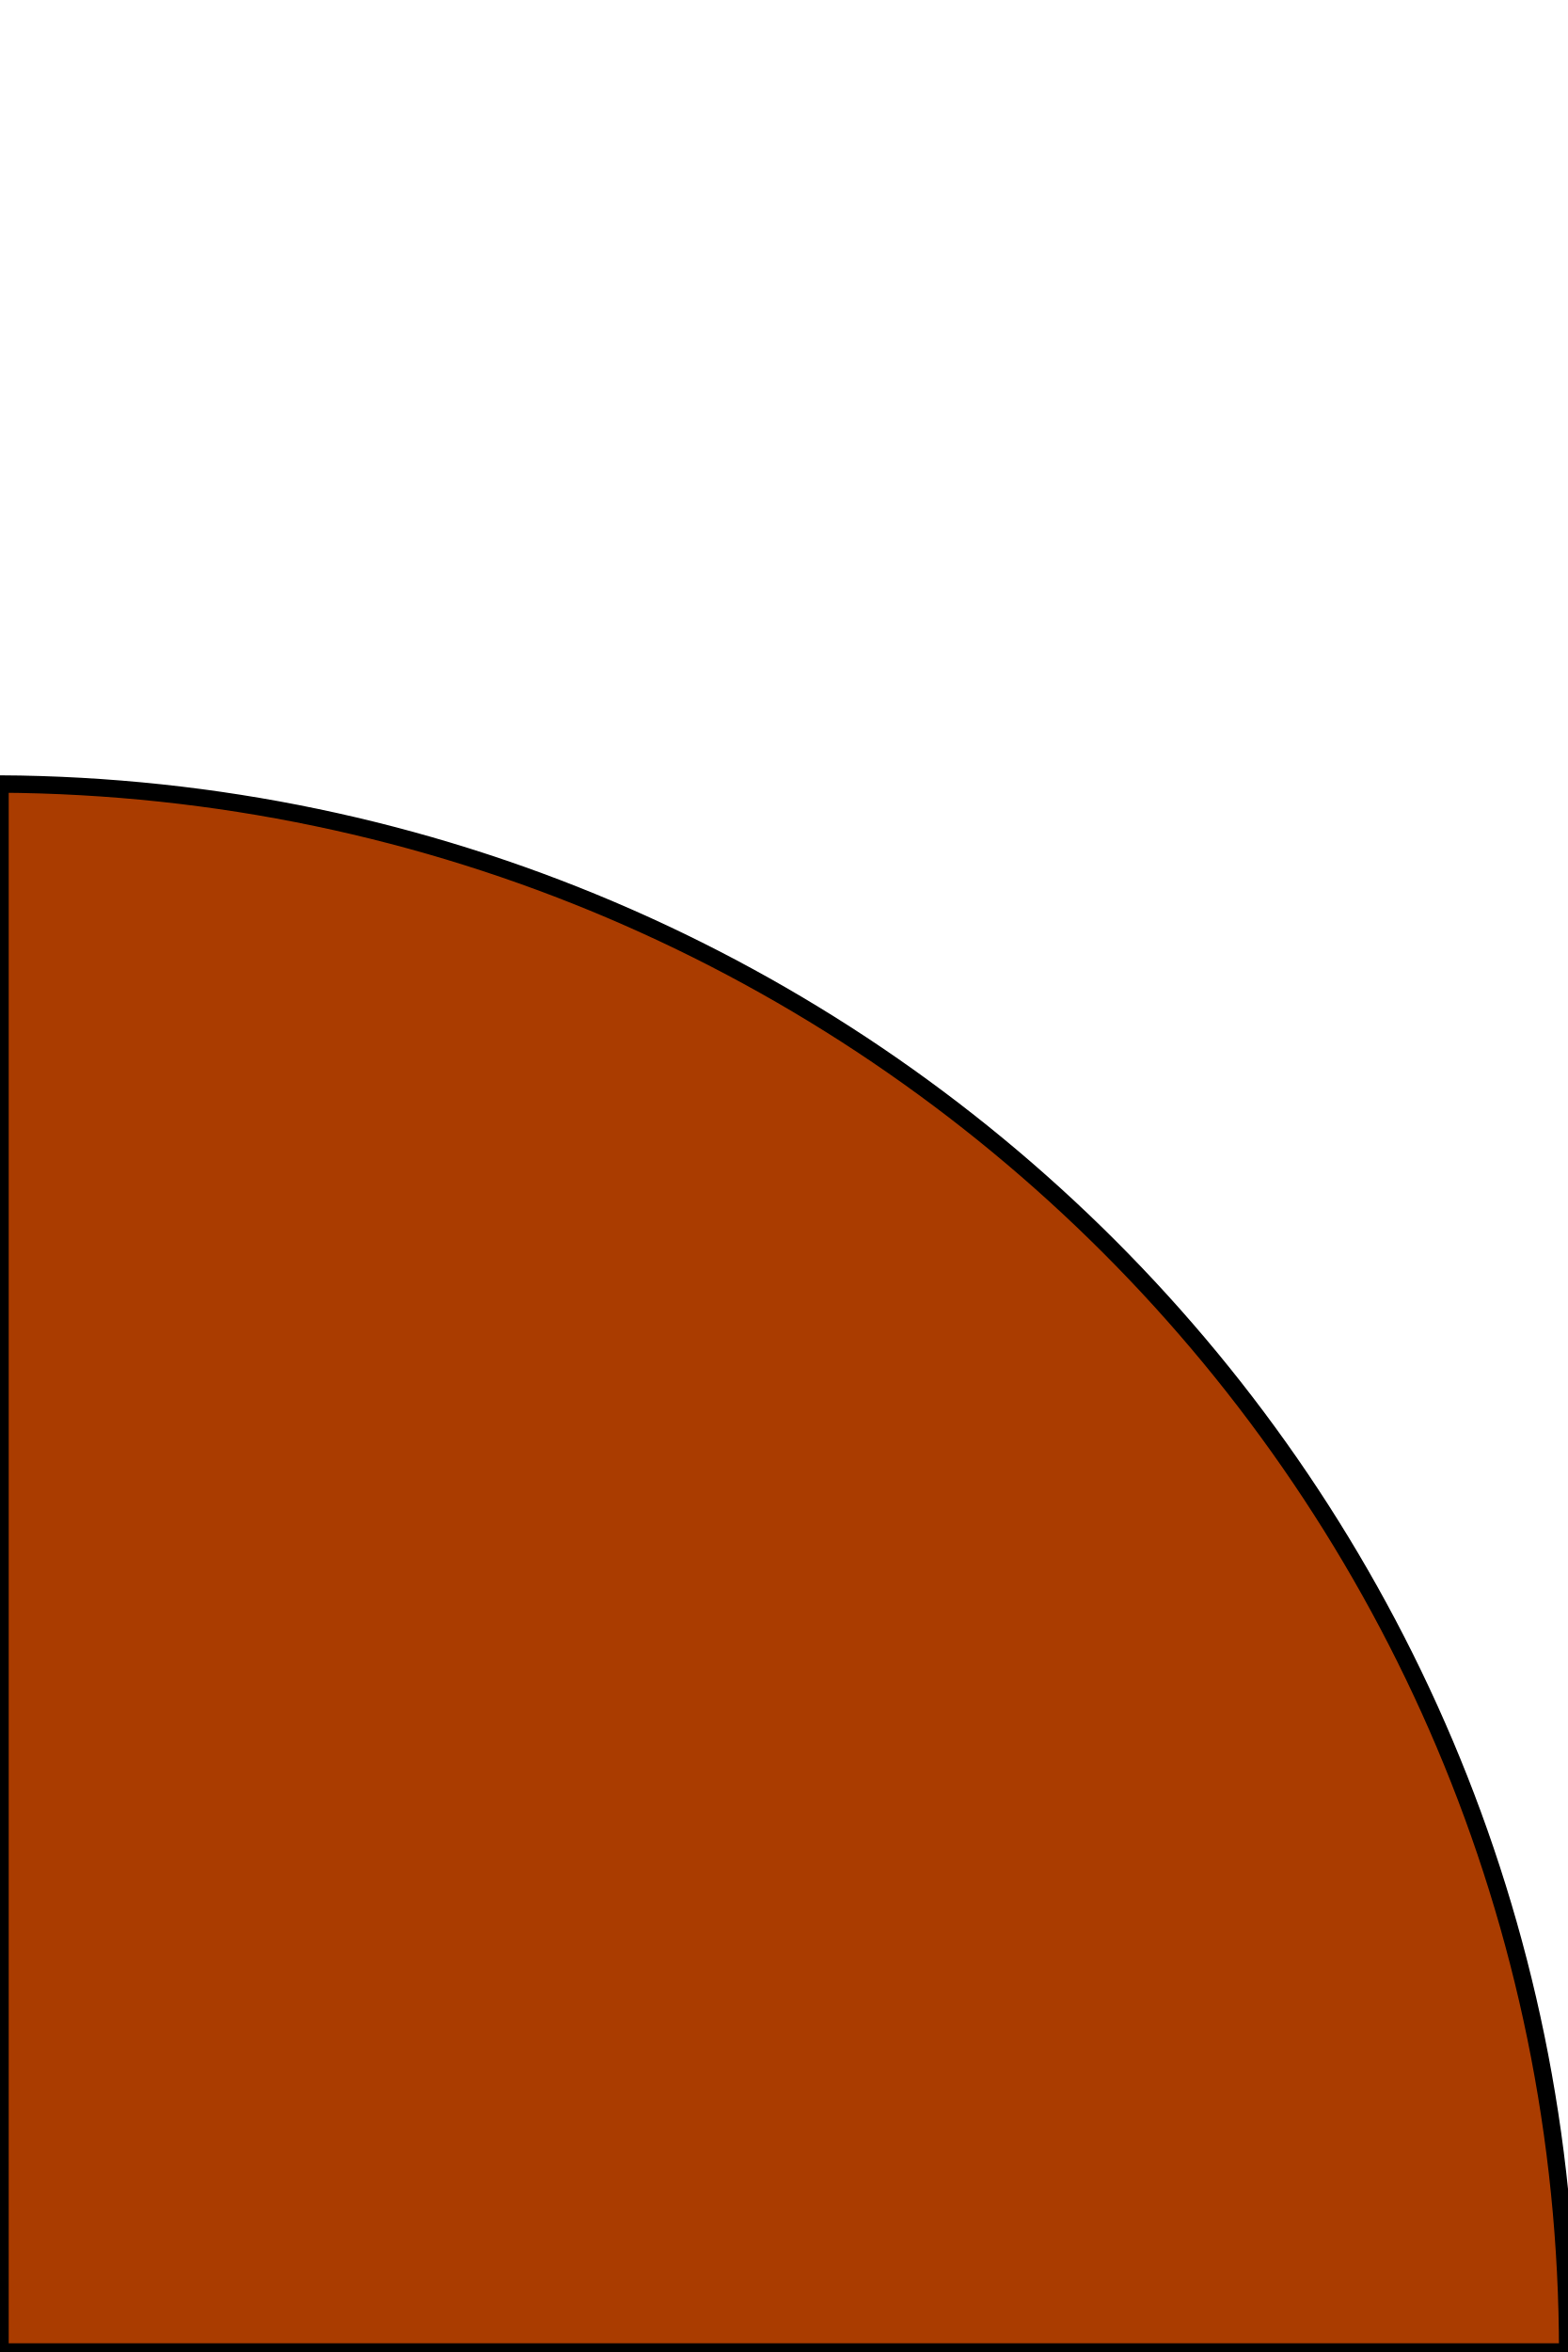
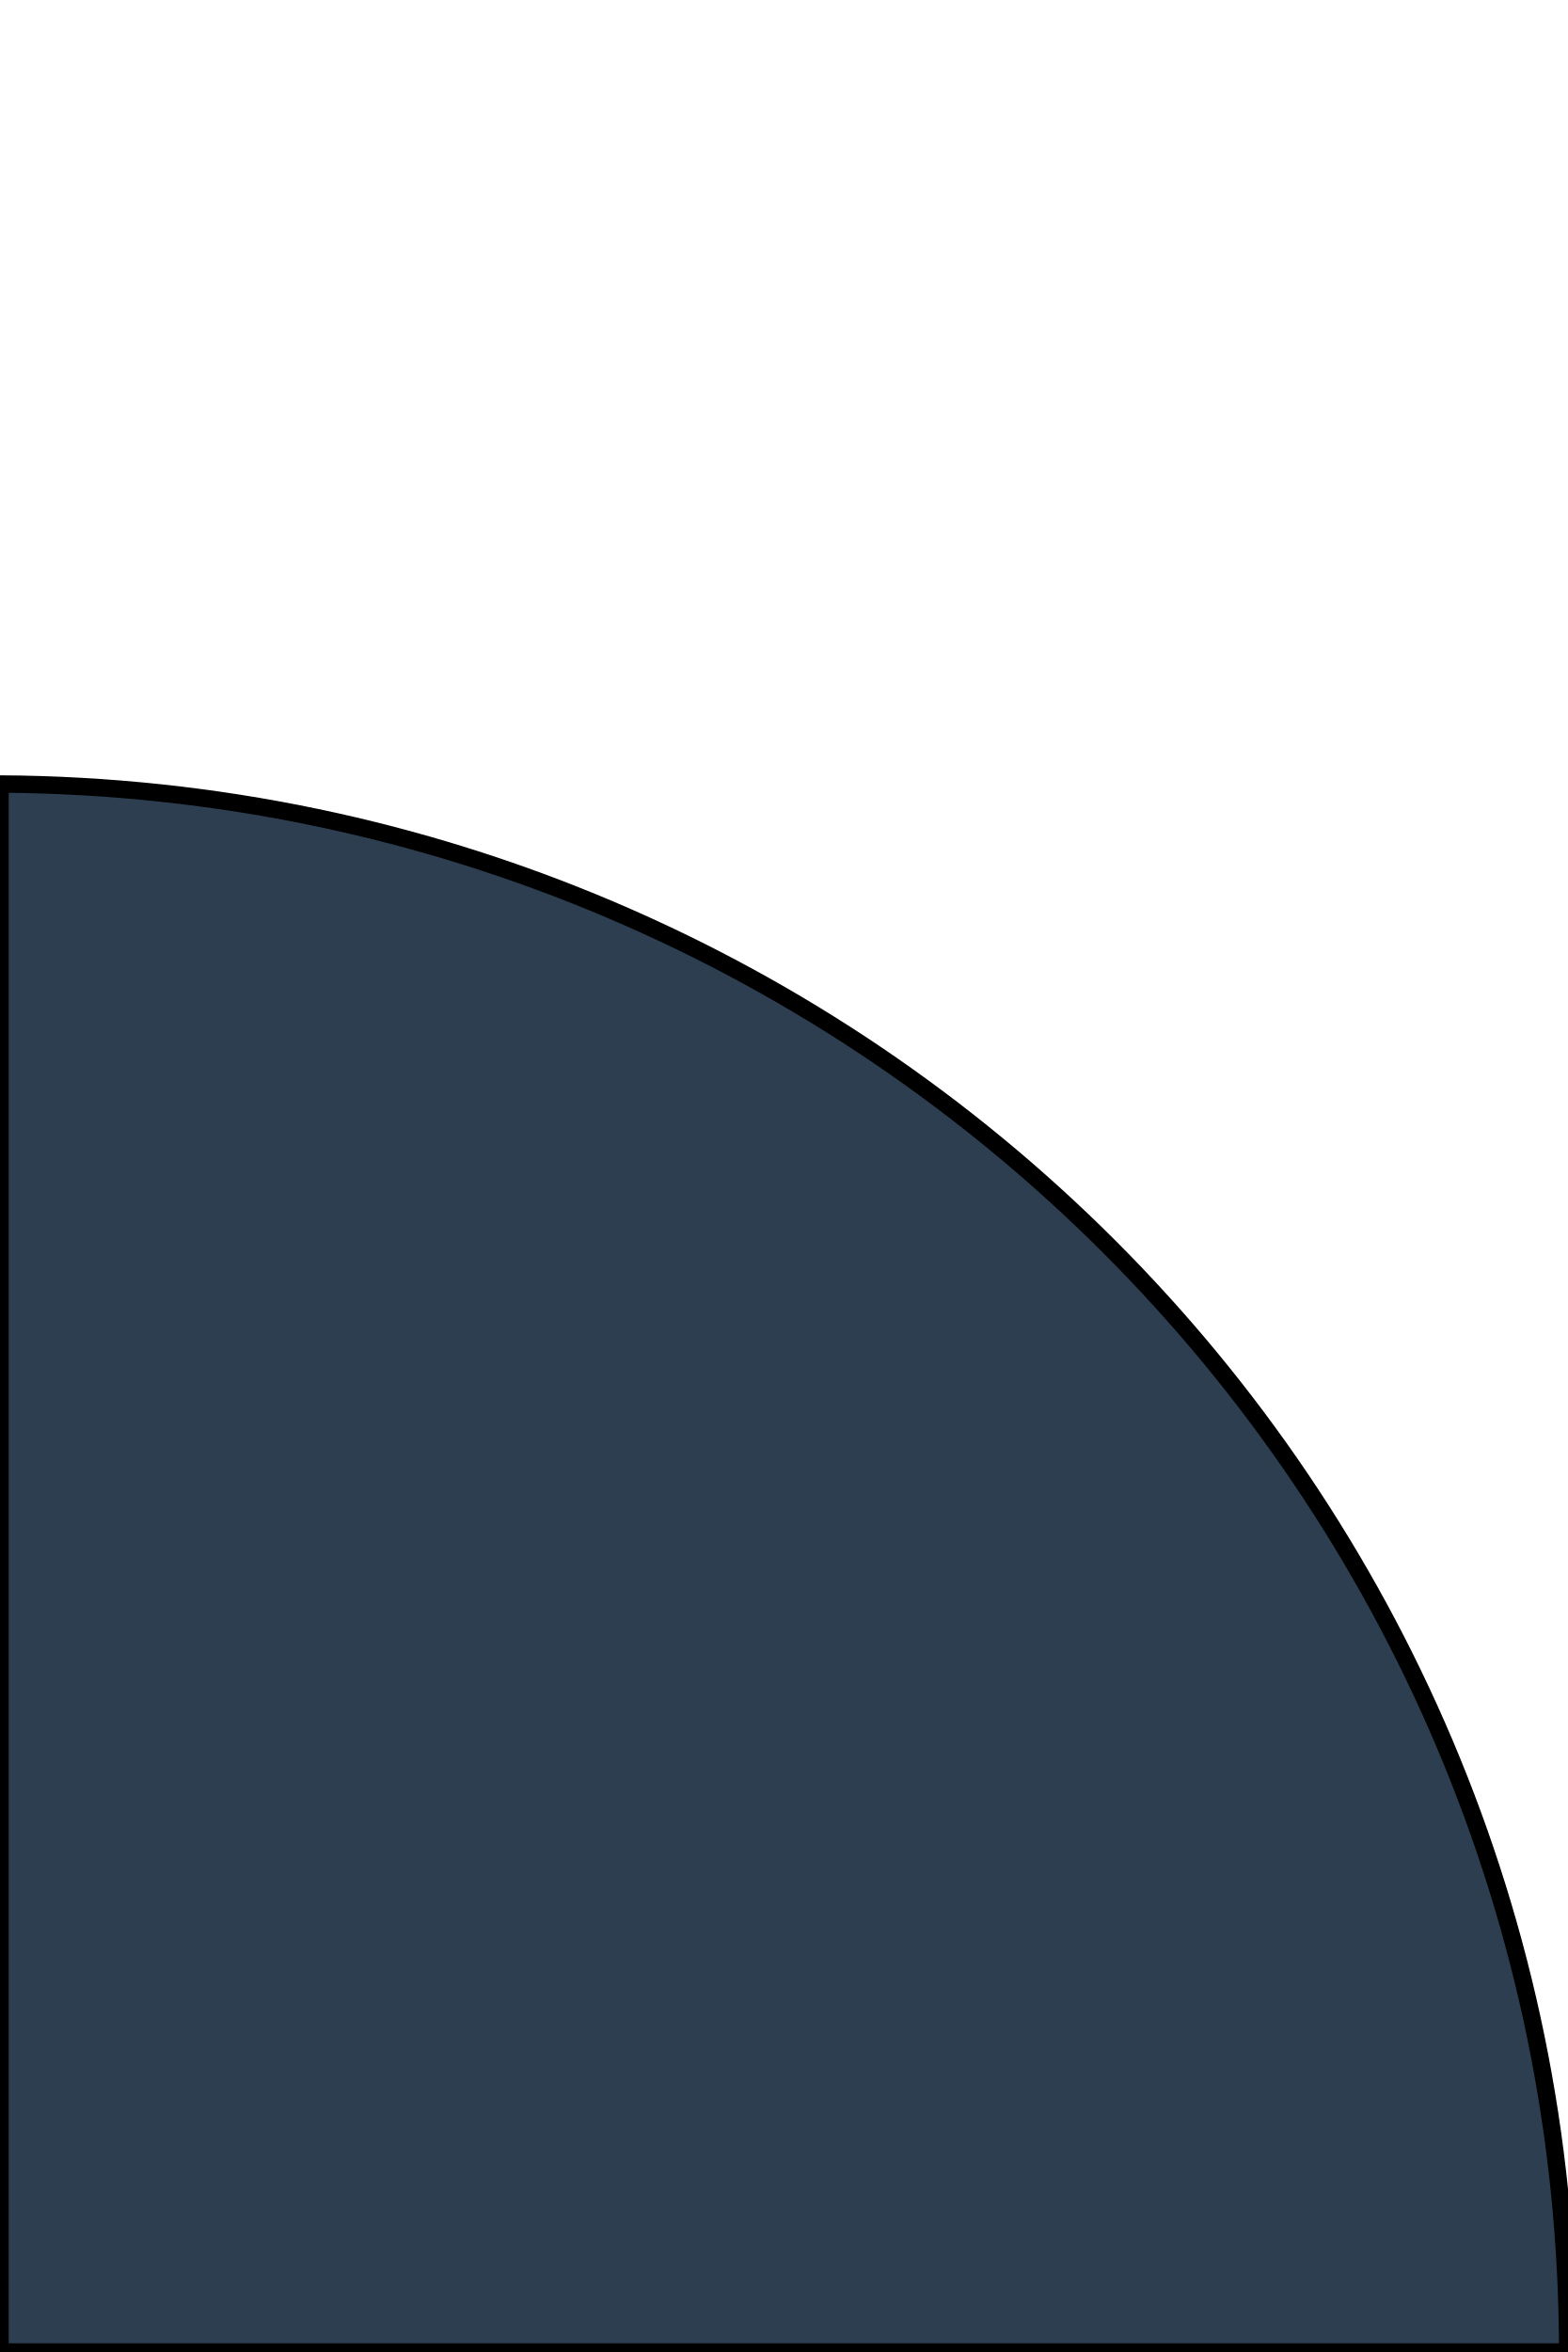
<svg xmlns="http://www.w3.org/2000/svg" version="1.1" id="Layer_1" x="0px" y="0px" viewBox="0 0 90 135" style="enable-background:new 0 0 90 135;" xml:space="preserve">
  <style type="text/css">
- 	.st0{fill:#AA3C00;stroke:#000000;stroke-miterlimit:10;}
+ 	.st0{fill:#2C3E50;stroke:#000000;stroke-miterlimit:10;}
</style>
  <g>
    <path class="st0" d="M0,45v90h90C90,85.5,49.8,45.3,0,45z" />
  </g>
</svg>
